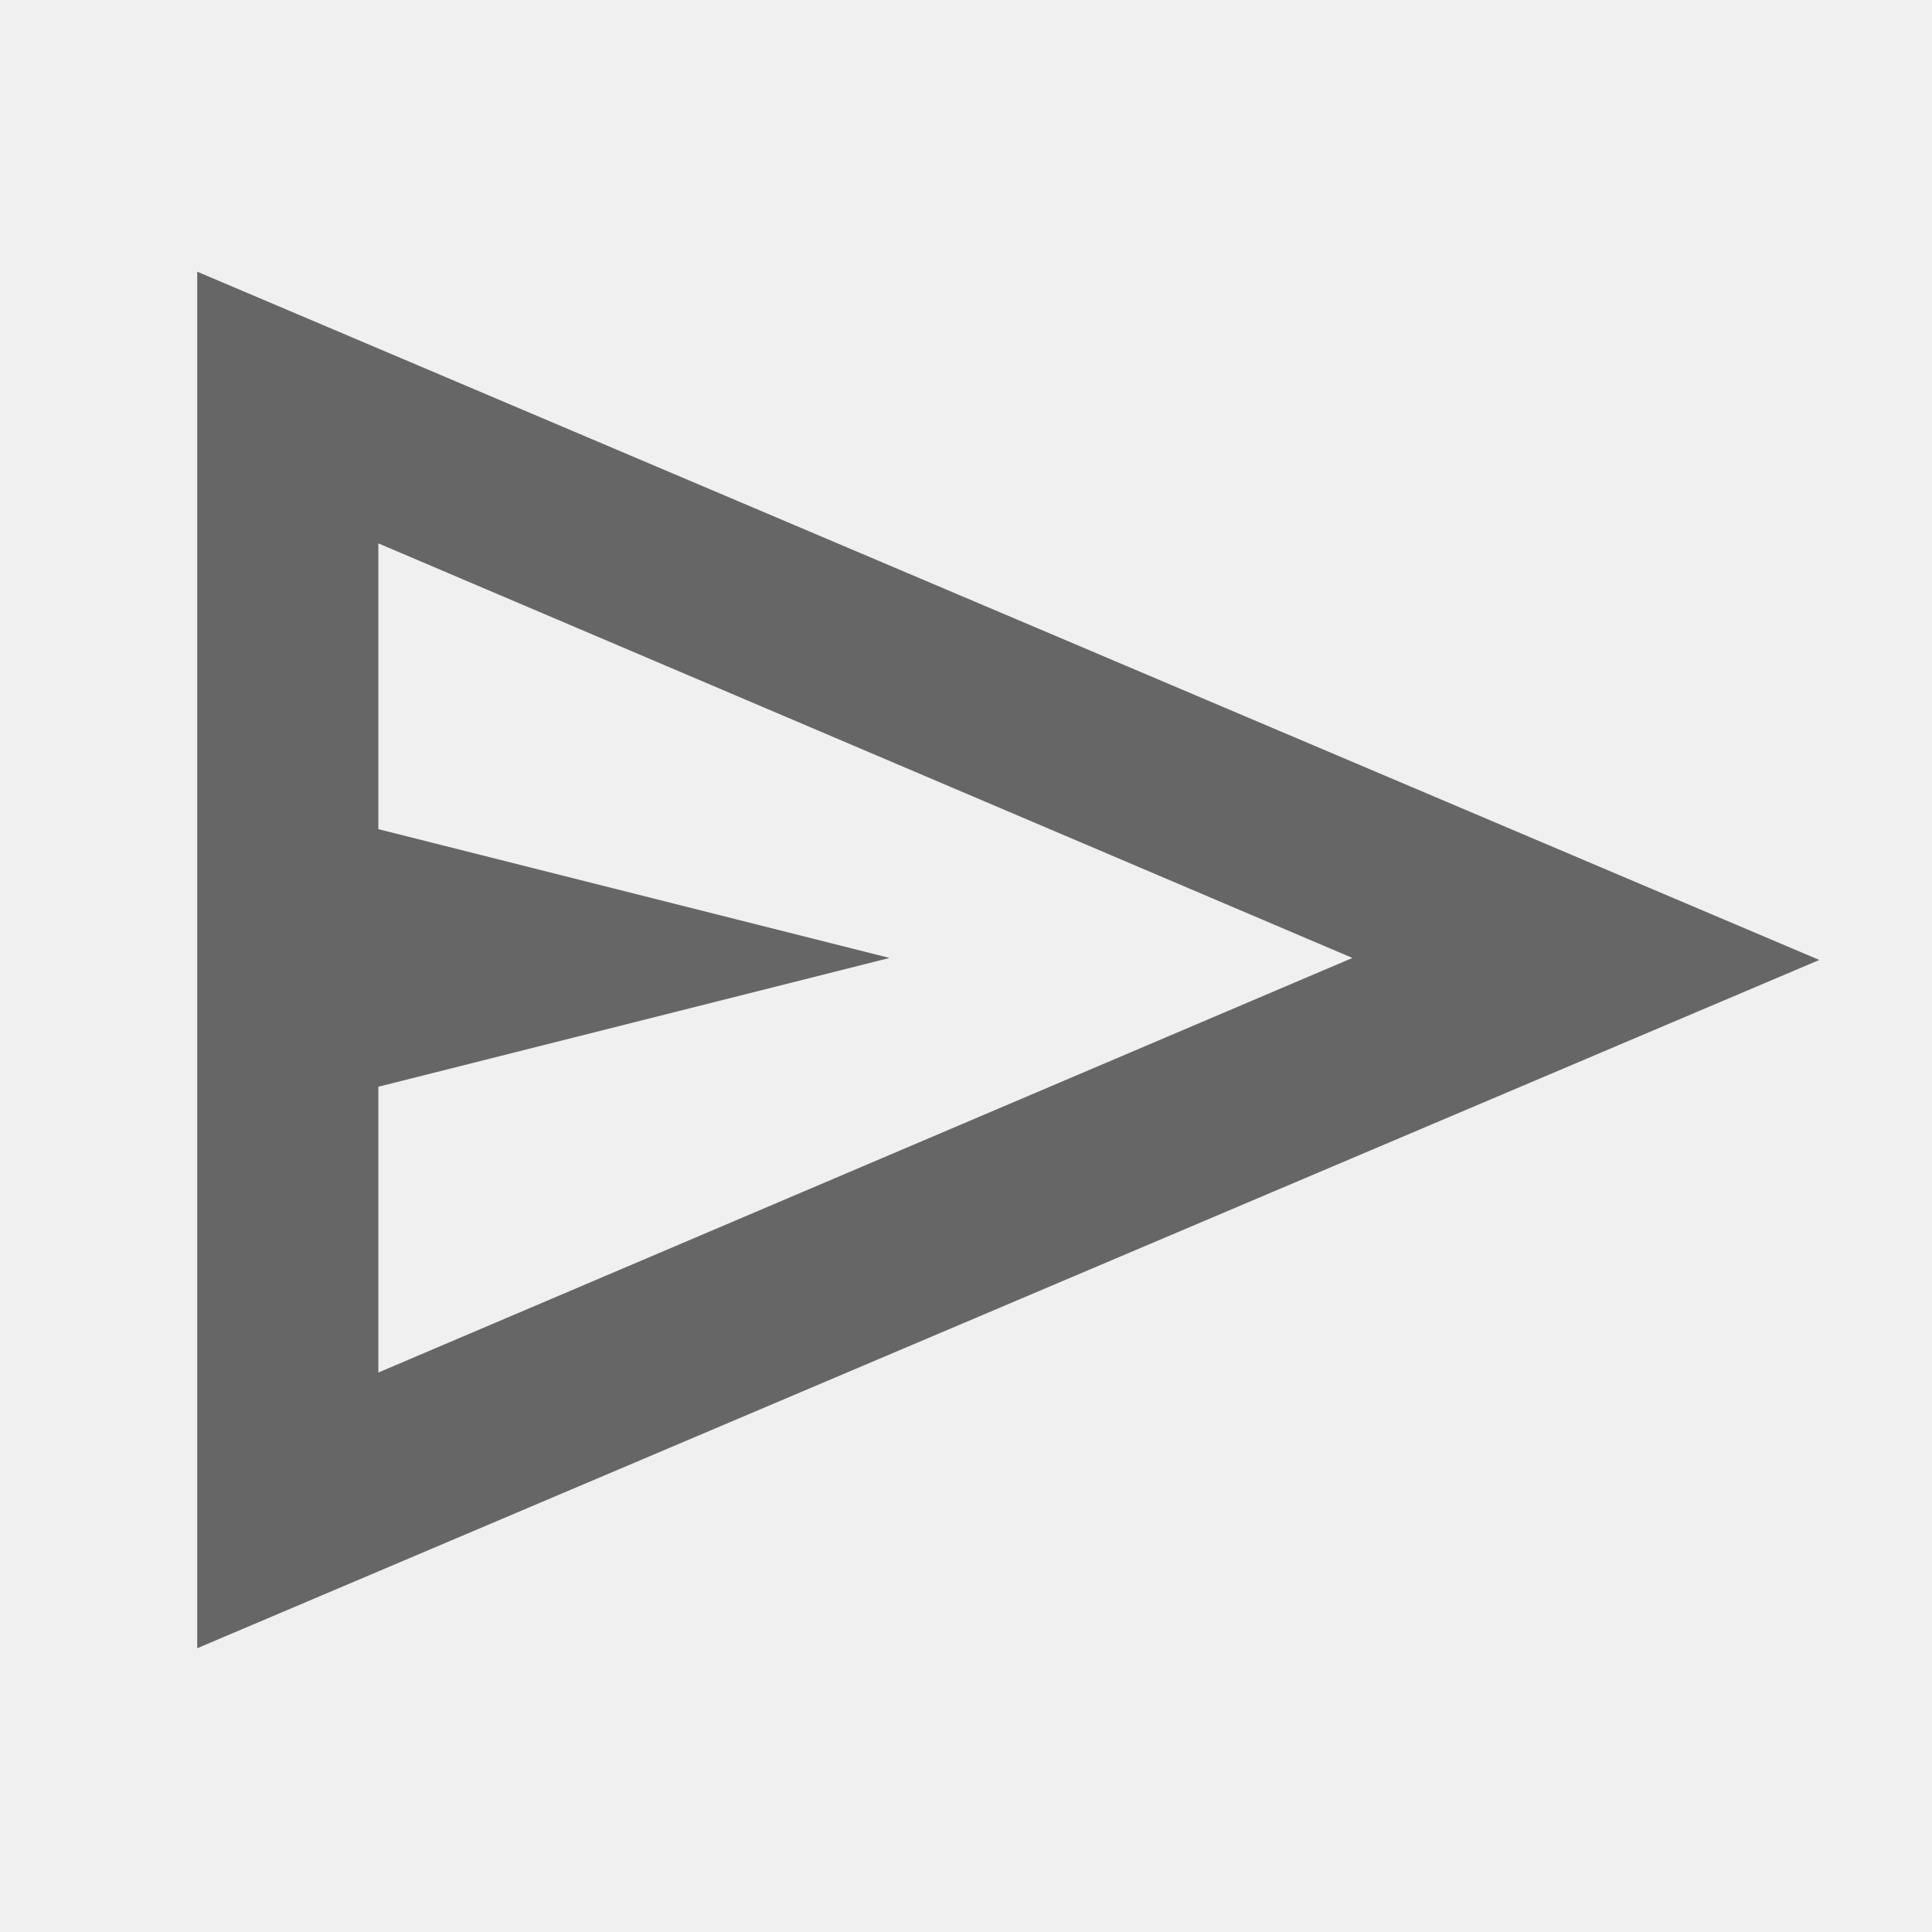
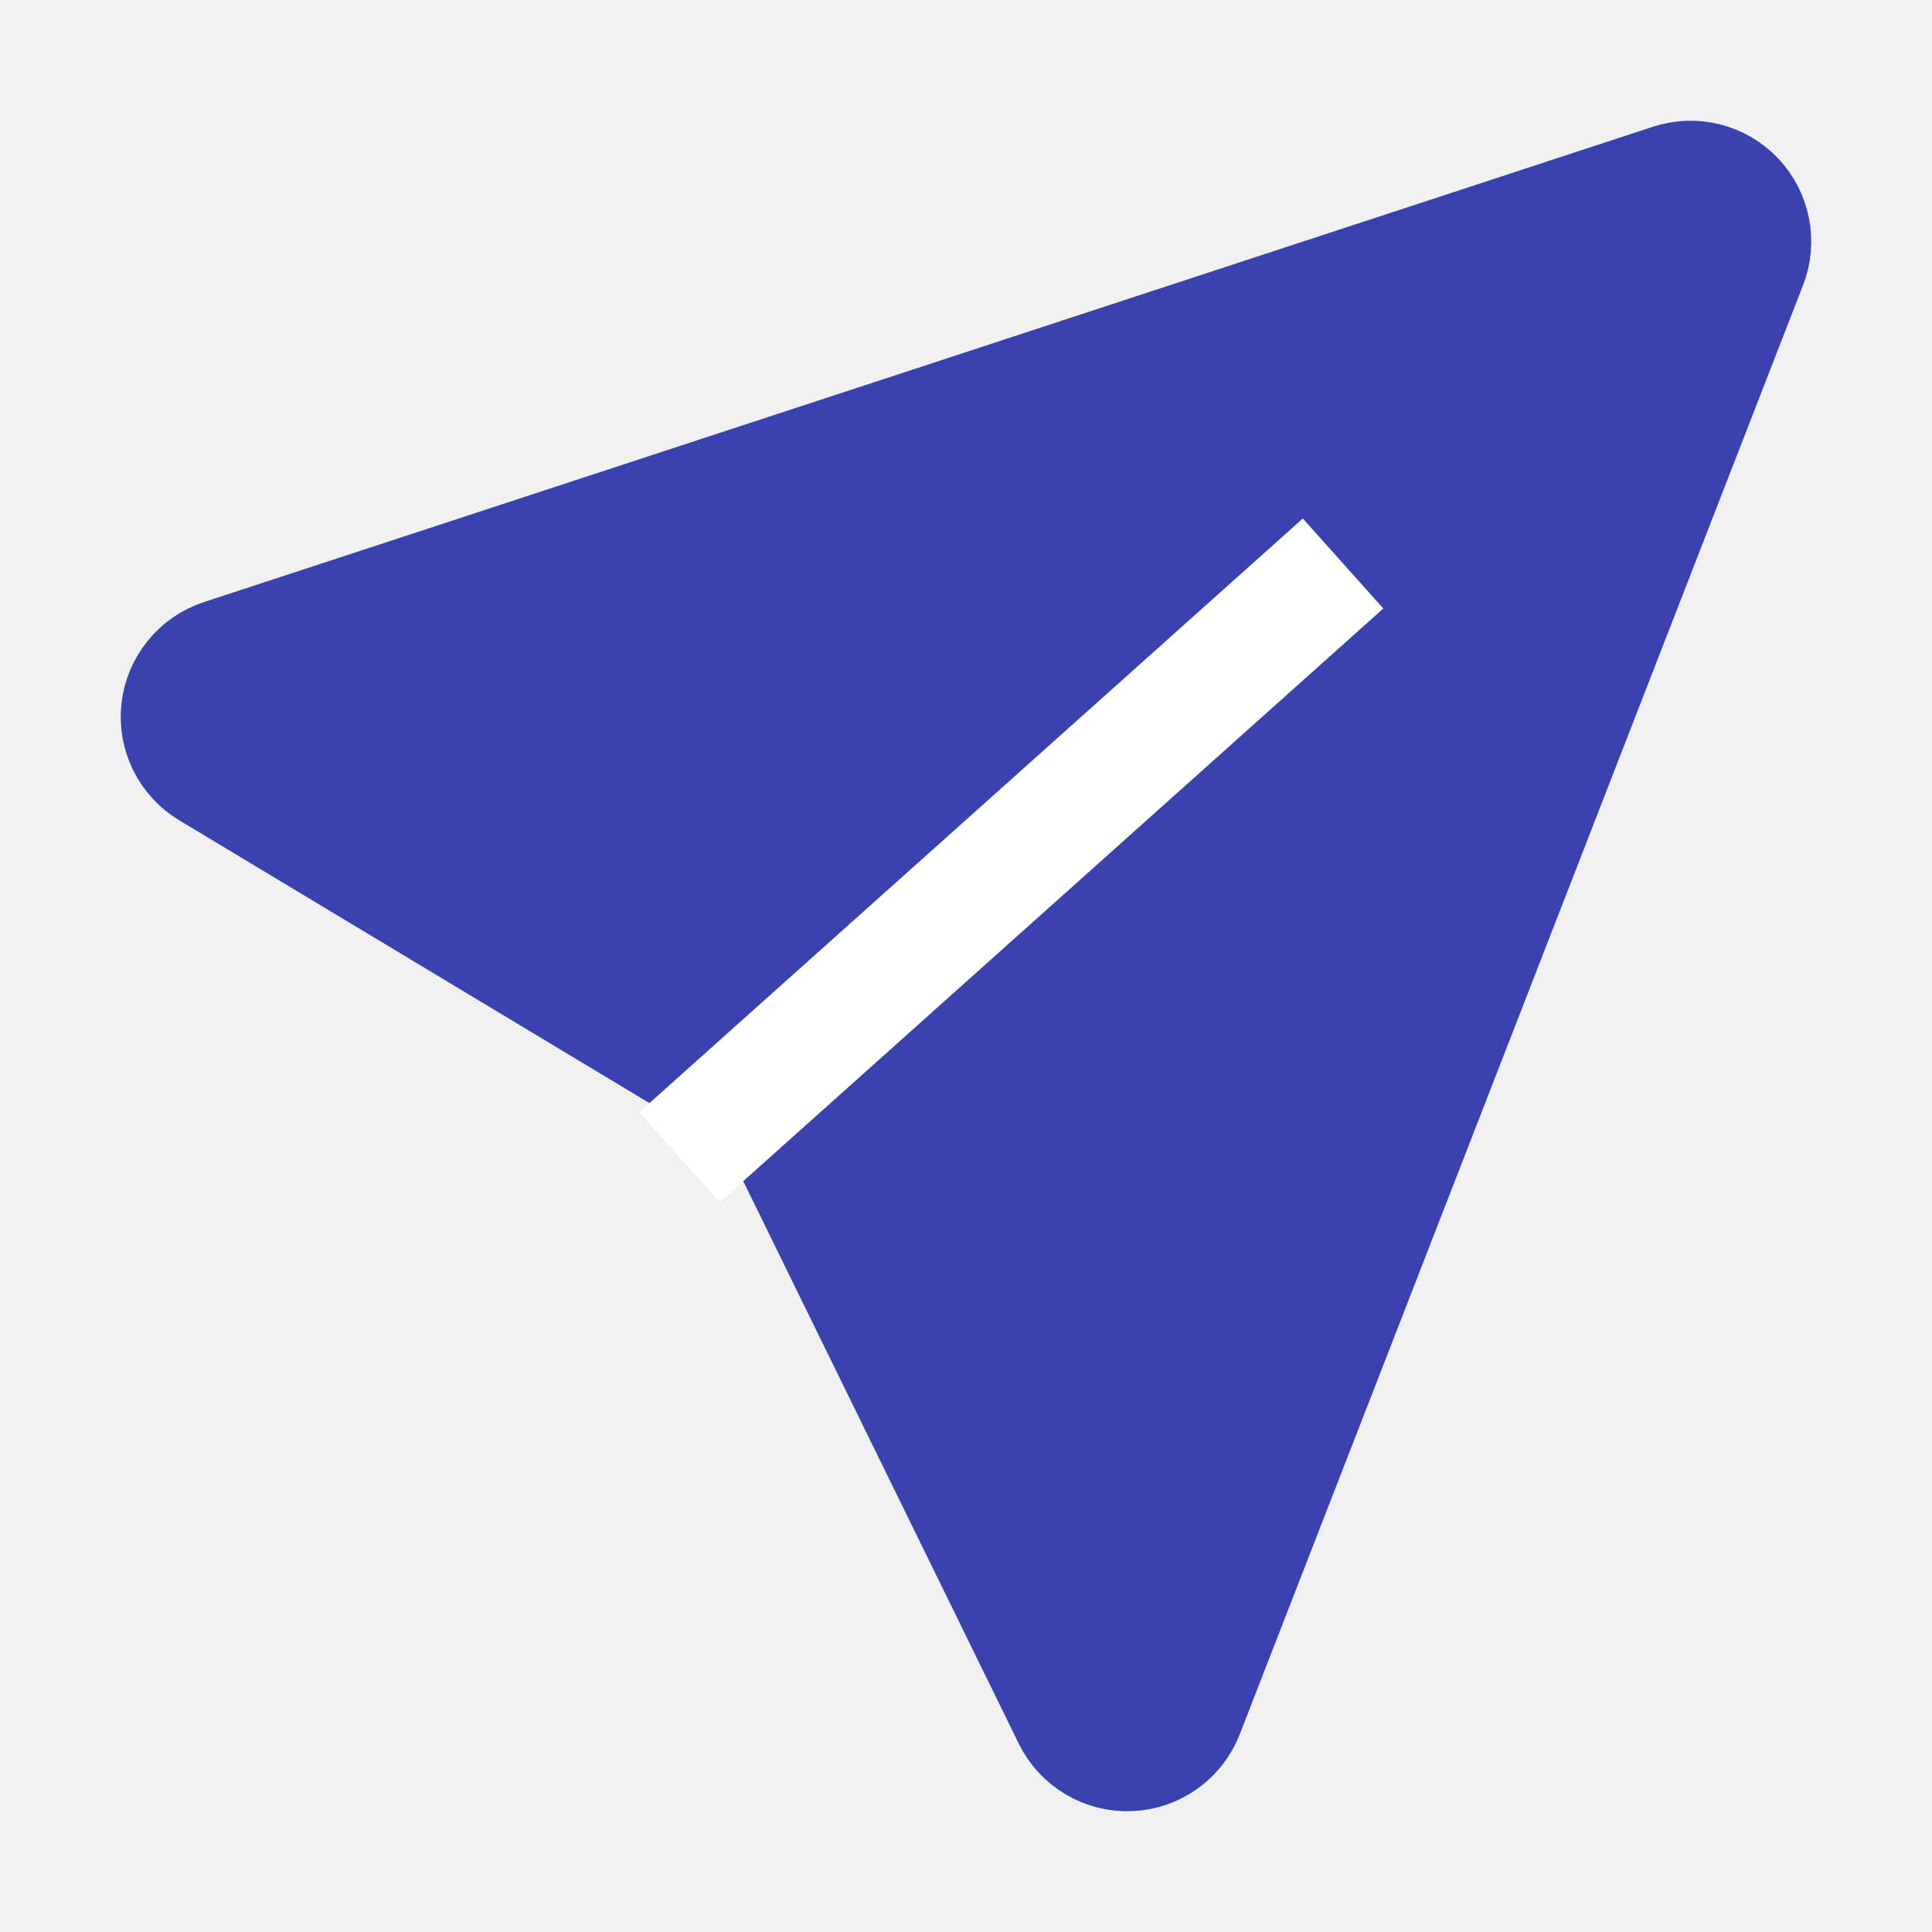
- <svg xmlns="http://www.w3.org/2000/svg" height="24px" viewBox="0 -960 960 960" width="24px" fill="#666666">
-   <path d="M98-141v-684l806 342L98-141Zm90-137 484-206-484-206v142l254 64-254 64v142Zm0 0v-412 412Z" />
+ <svg xmlns="http://www.w3.org/2000/svg" width="32" height="32" viewBox="0 0 32 32" fill="none">
+   <path d="M17.772 28.44C17.947 28.796 18.316 29.016 18.712 28.999C19.109 28.982 19.458 28.733 19.602 28.363L21.756 22.823L21.757 22.822L28.932 4.362C29.072 4.002 28.992 3.593 28.726 3.312C28.46 3.031 28.056 2.929 27.688 3.05L3.688 10.923C3.317 11.045 3.05 11.373 3.006 11.761C2.962 12.15 3.149 12.529 3.485 12.73L12.83 18.351L17.772 28.44Z" fill="#3942AF" stroke="#3942AF" stroke-width="2" stroke-miterlimit="10" stroke-linejoin="round" />
+   <path d="M12 18.5L21.5 10" stroke="white" stroke-width="2" stroke-miterlimit="10" stroke-linecap="square" />
</svg>
